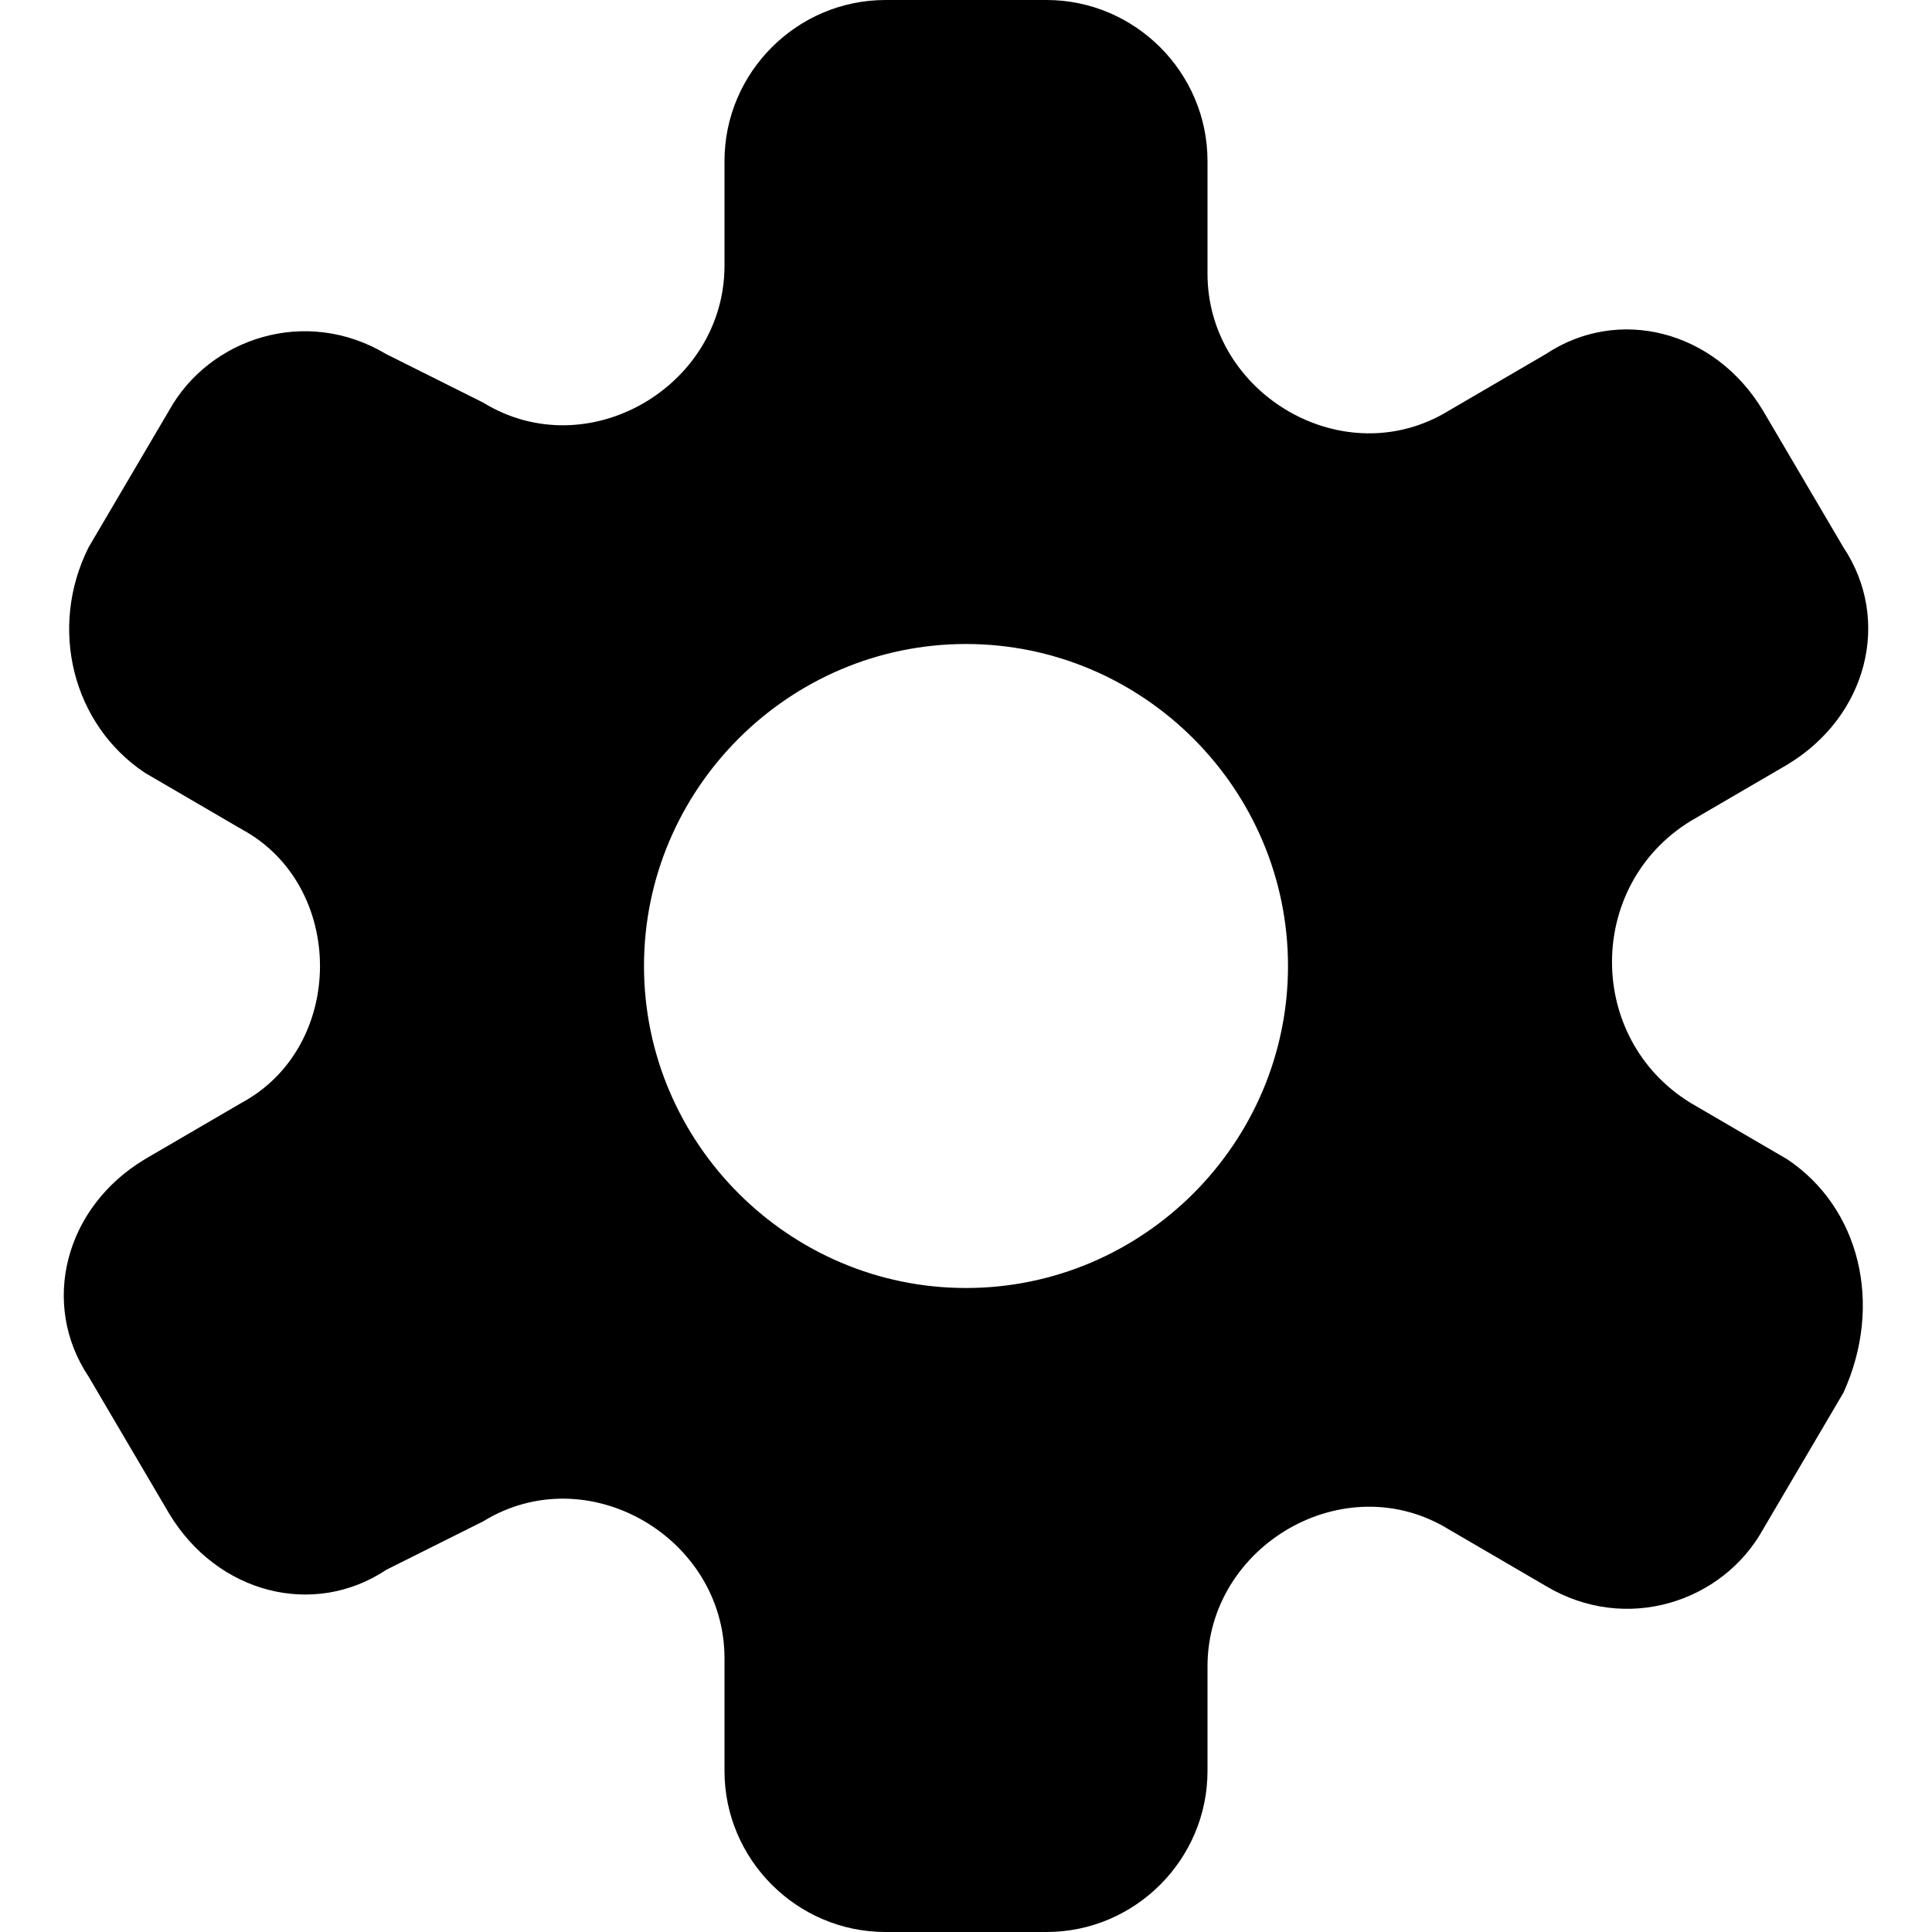
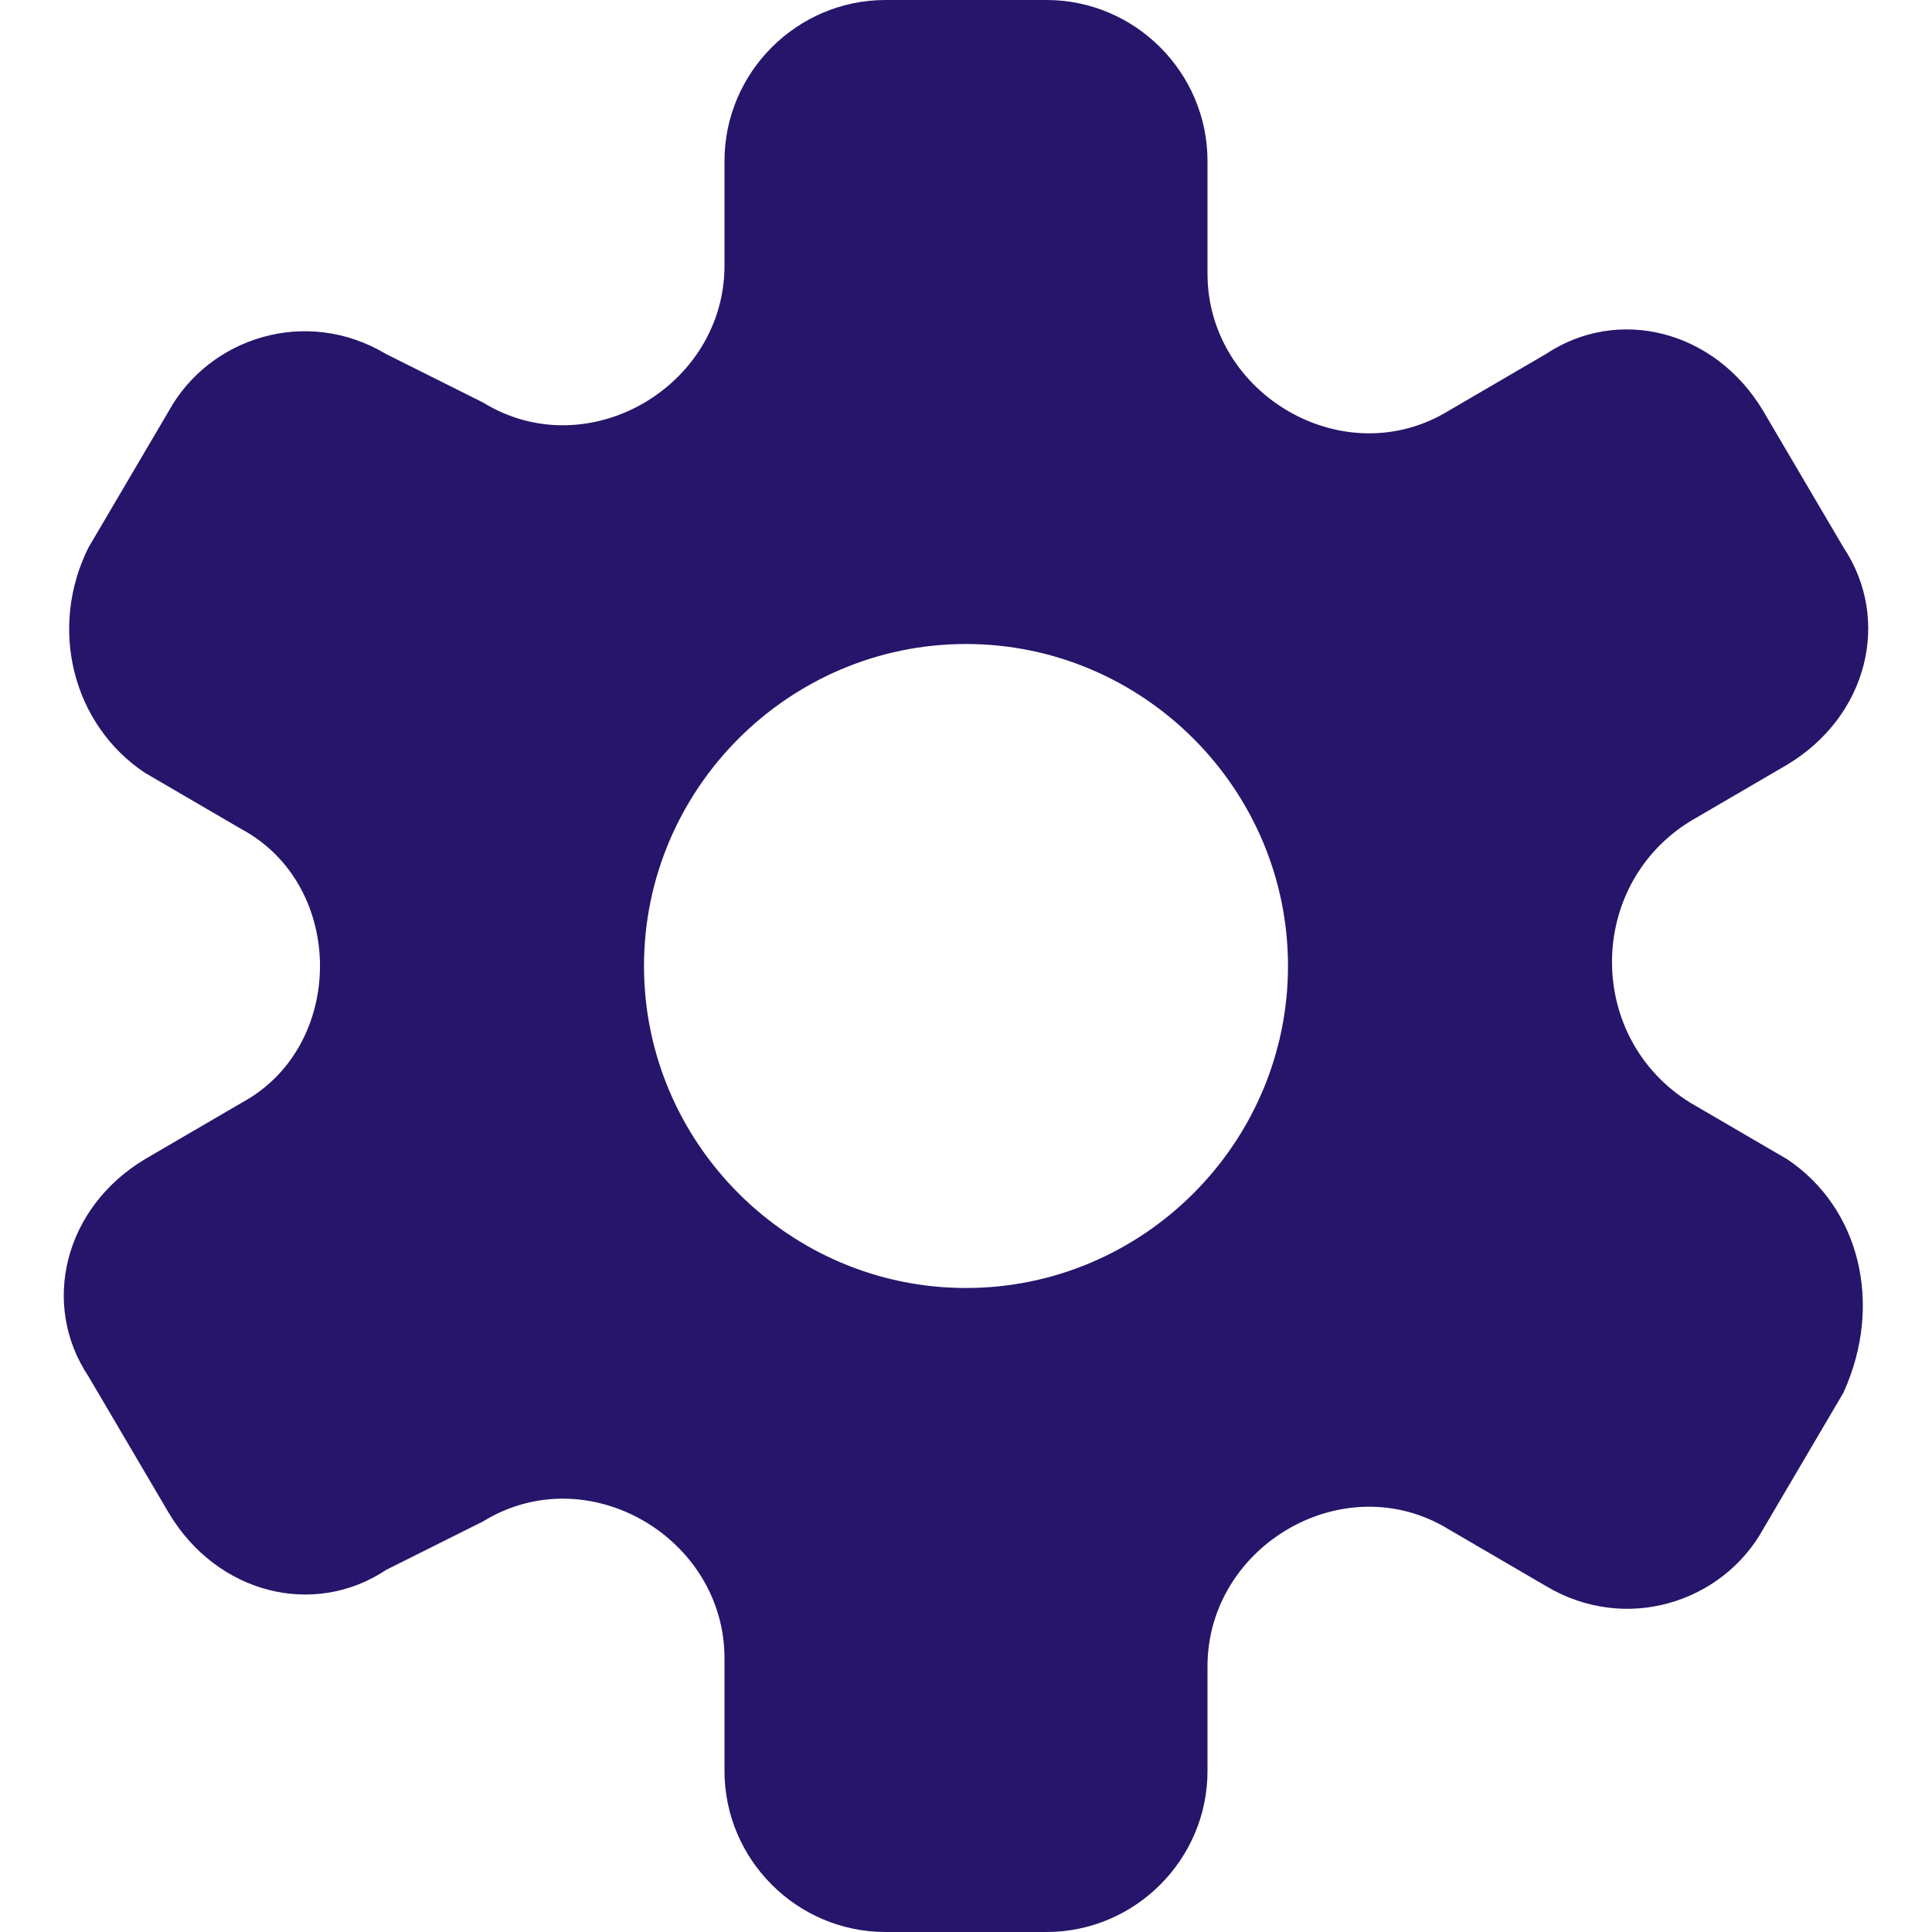
- <svg xmlns="http://www.w3.org/2000/svg" style="enable-background:new 0 0 24 24;" version="1.1" viewBox="0 0 24 24" xml:space="preserve">
+ <svg xmlns="http://www.w3.org/2000/svg" style="enable-background:new 0 0 24 24;" fill="#26156A" version="1.1" viewBox="0 0 24 24" xml:space="preserve">
  <g id="info" />
  <g id="icons">
    <path d="M22.2,14.4L21,13.7c-1.3-0.8-1.3-2.7,0-3.5l1.2-0.7c1-0.6,1.3-1.8,0.7-2.7l-1-1.7c-0.6-1-1.8-1.3-2.7-0.7   L18,5.1c-1.3,0.8-3-0.2-3-1.7V2c0-1.1-0.9-2-2-2h-2C9.9,0,9,0.9,9,2v1.3c0,1.5-1.7,2.5-3,1.7L4.8,4.4c-1-0.6-2.2-0.2-2.7,0.7   l-1,1.7C0.6,7.8,0.9,9,1.8,9.6L3,10.3C4.3,11,4.3,13,3,13.7l-1.2,0.7c-1,0.6-1.3,1.8-0.7,2.7l1,1.7c0.6,1,1.8,1.3,2.7,0.7L6,18.9   c1.3-0.8,3,0.2,3,1.7V22c0,1.1,0.9,2,2,2h2c1.1,0,2-0.9,2-2v-1.3c0-1.5,1.7-2.5,3-1.7l1.2,0.7c1,0.6,2.2,0.2,2.7-0.7l1-1.7   C23.4,16.2,23.1,15,22.2,14.4z M12,16c-2.2,0-4-1.8-4-4c0-2.2,1.8-4,4-4s4,1.8,4,4C16,14.2,14.2,16,12,16z" id="settings" />
  </g>
</svg>
